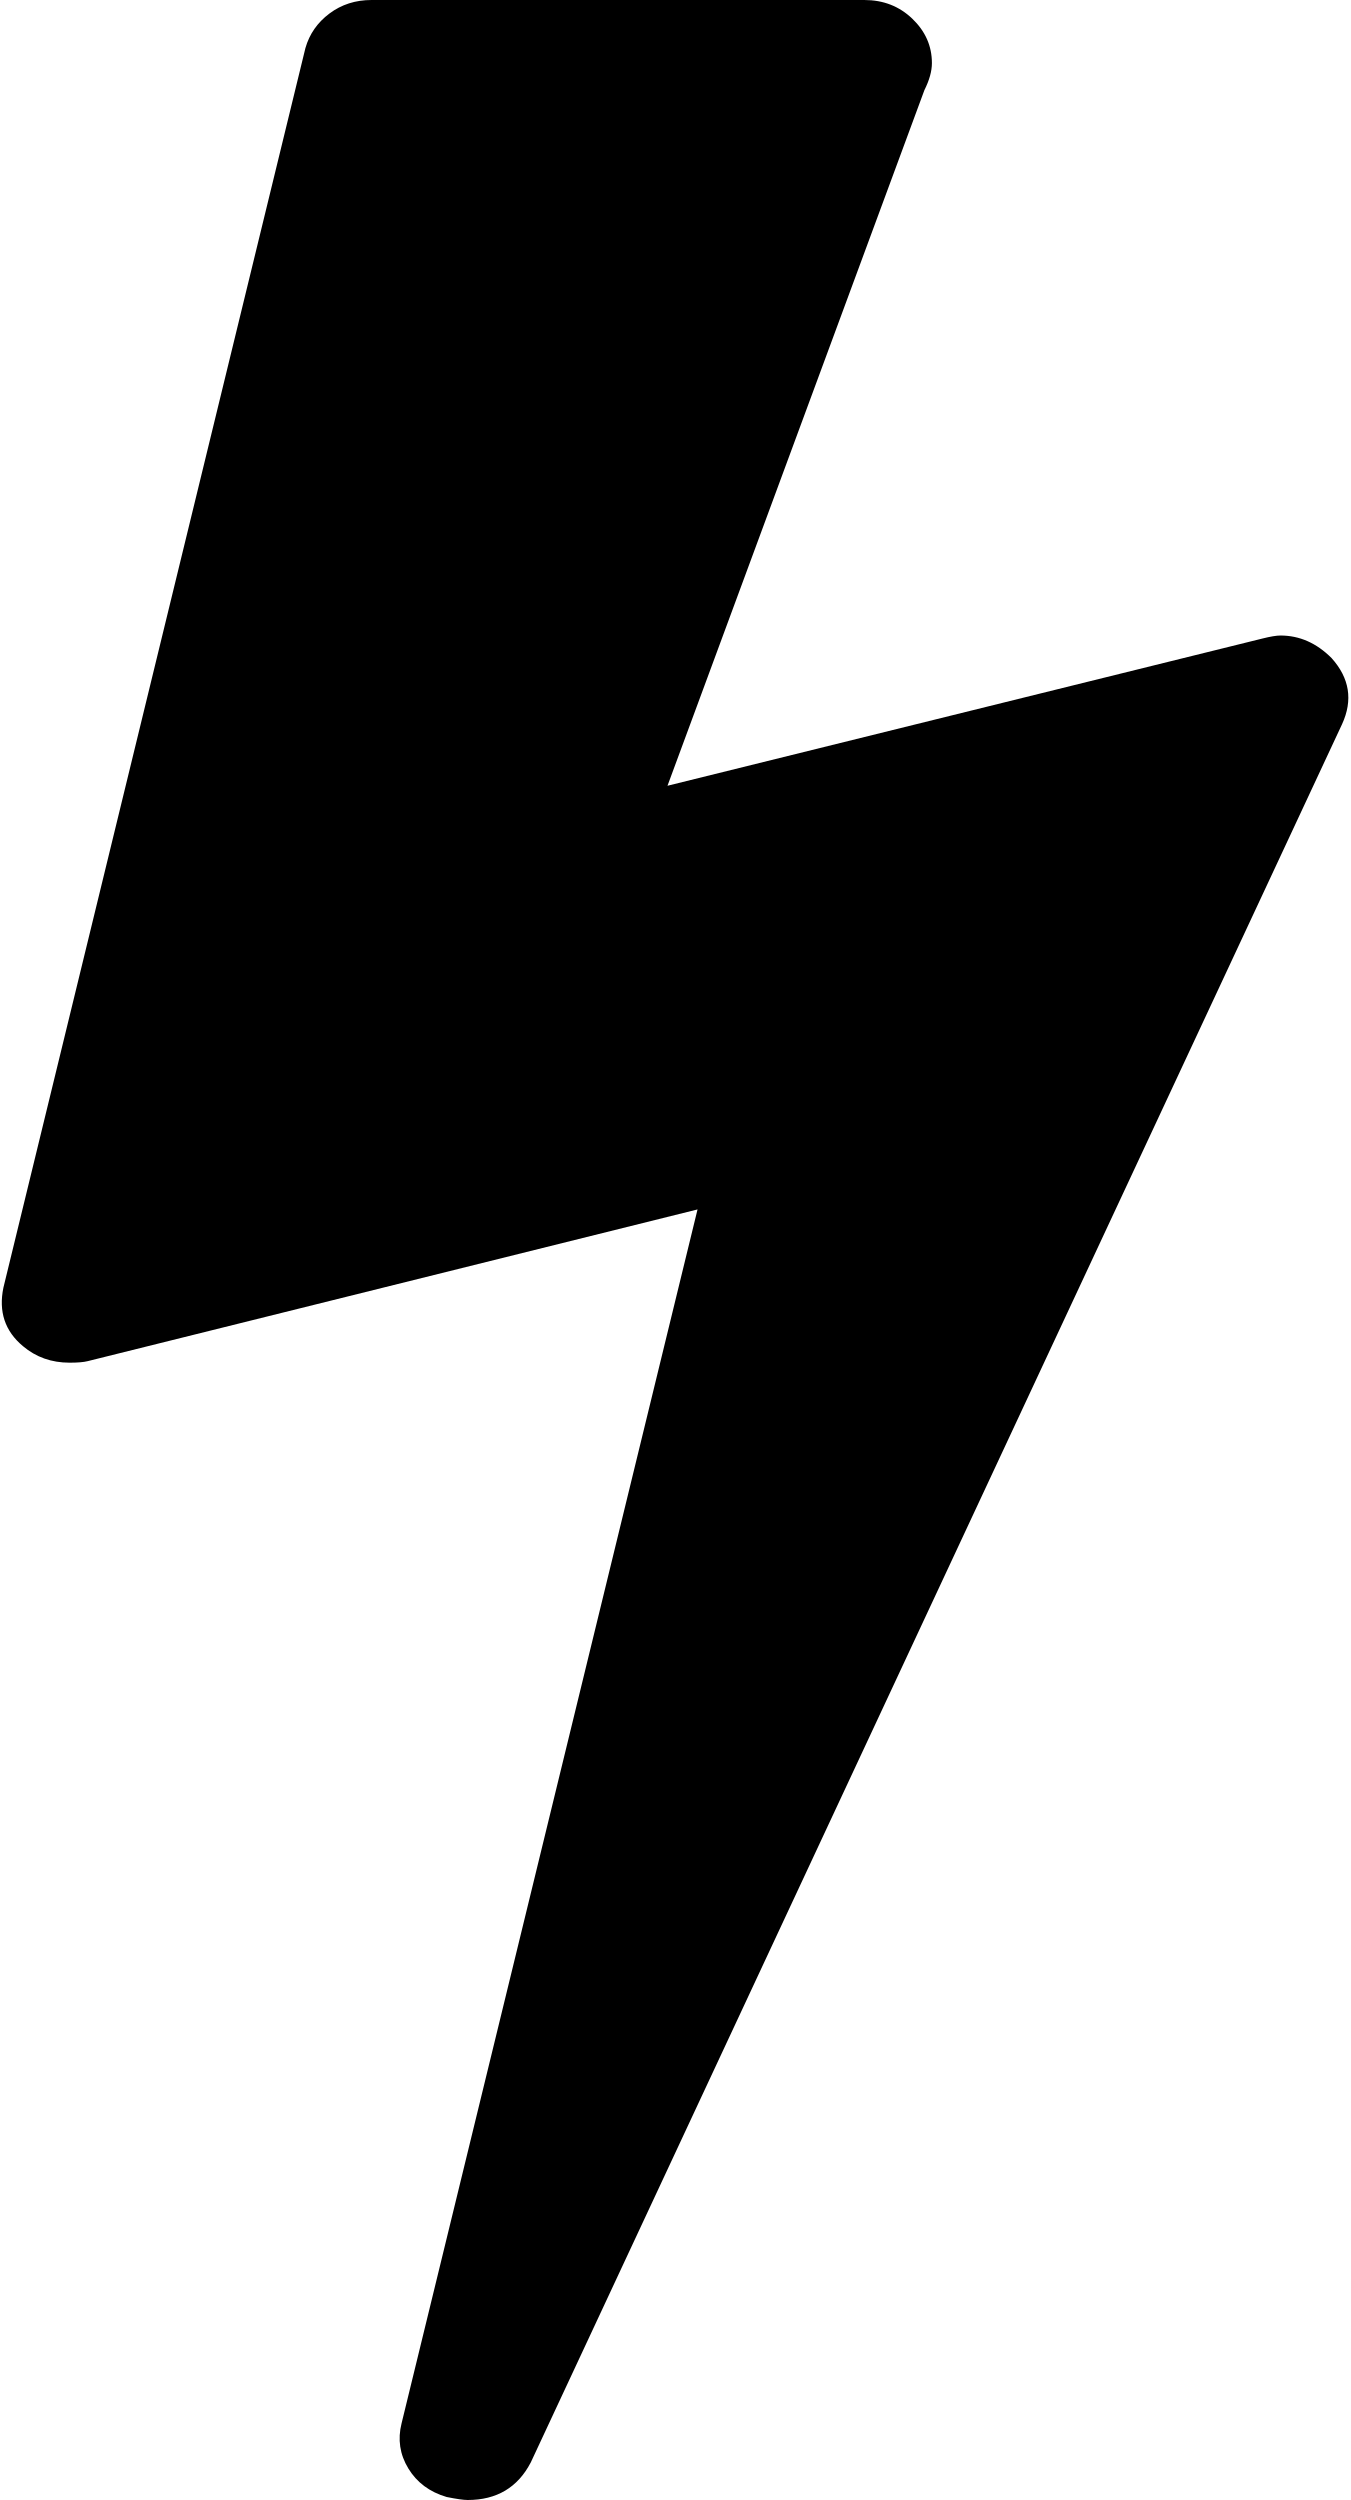
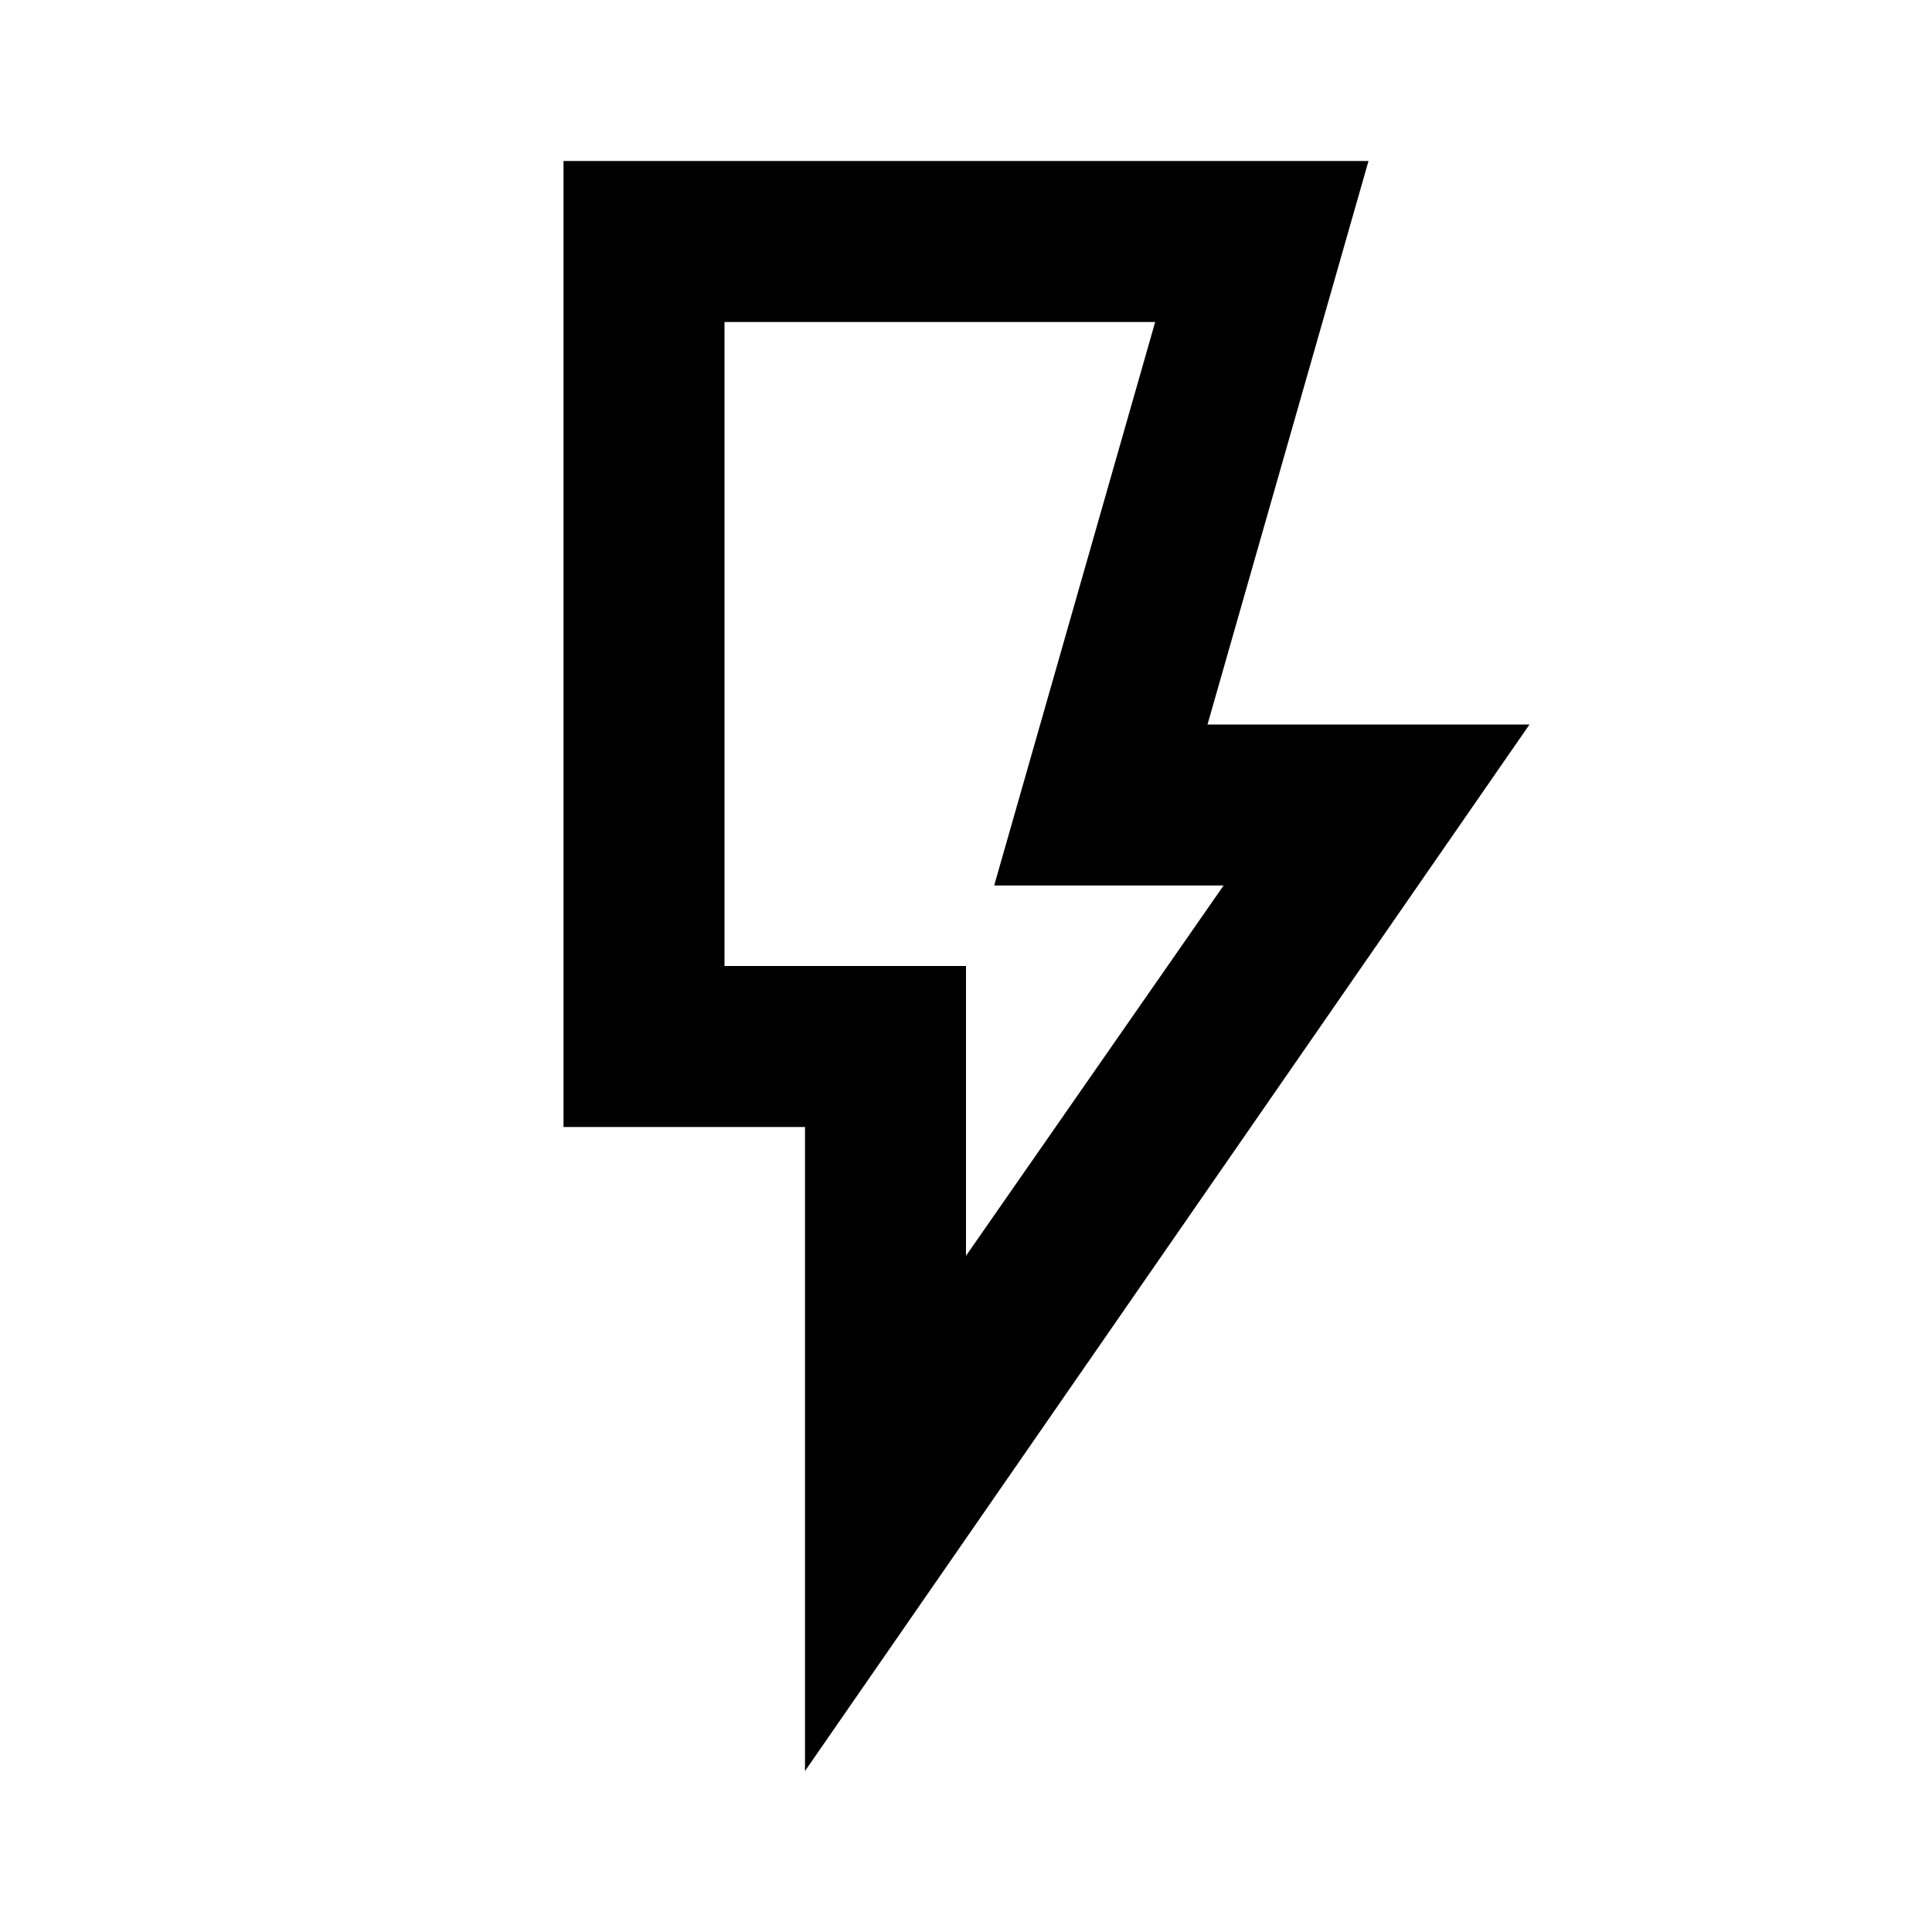
- <svg xmlns="http://www.w3.org/2000/svg" width="0.54em" height="1em" viewBox="0 0 896 1664">
-   <path fill="currentColor" d="M885 438q18 20 7 44L352 1639q-13 25-42 25q-4 0-14-2q-17-5-25.5-19t-4.5-30l197-808L57 906q-4 1-12 1q-18 0-31-11q-18-15-13-39L202 32q4-14 16-23t28-9h328q19 0 32 12.5T619 42q0 8-5 18L443 523l396-98q8-2 12-2q19 0 34 15" />
+ <svg xmlns="http://www.w3.org/2000/svg" height="24" viewBox="0 -960 960 960" width="24">
+   <path d="m480-336 128-184H494l80-280H360v320h120v144ZM400-80v-320H280v-480h400l-80 280h160L400-80Zm80-400H360h120Z" />
</svg>
